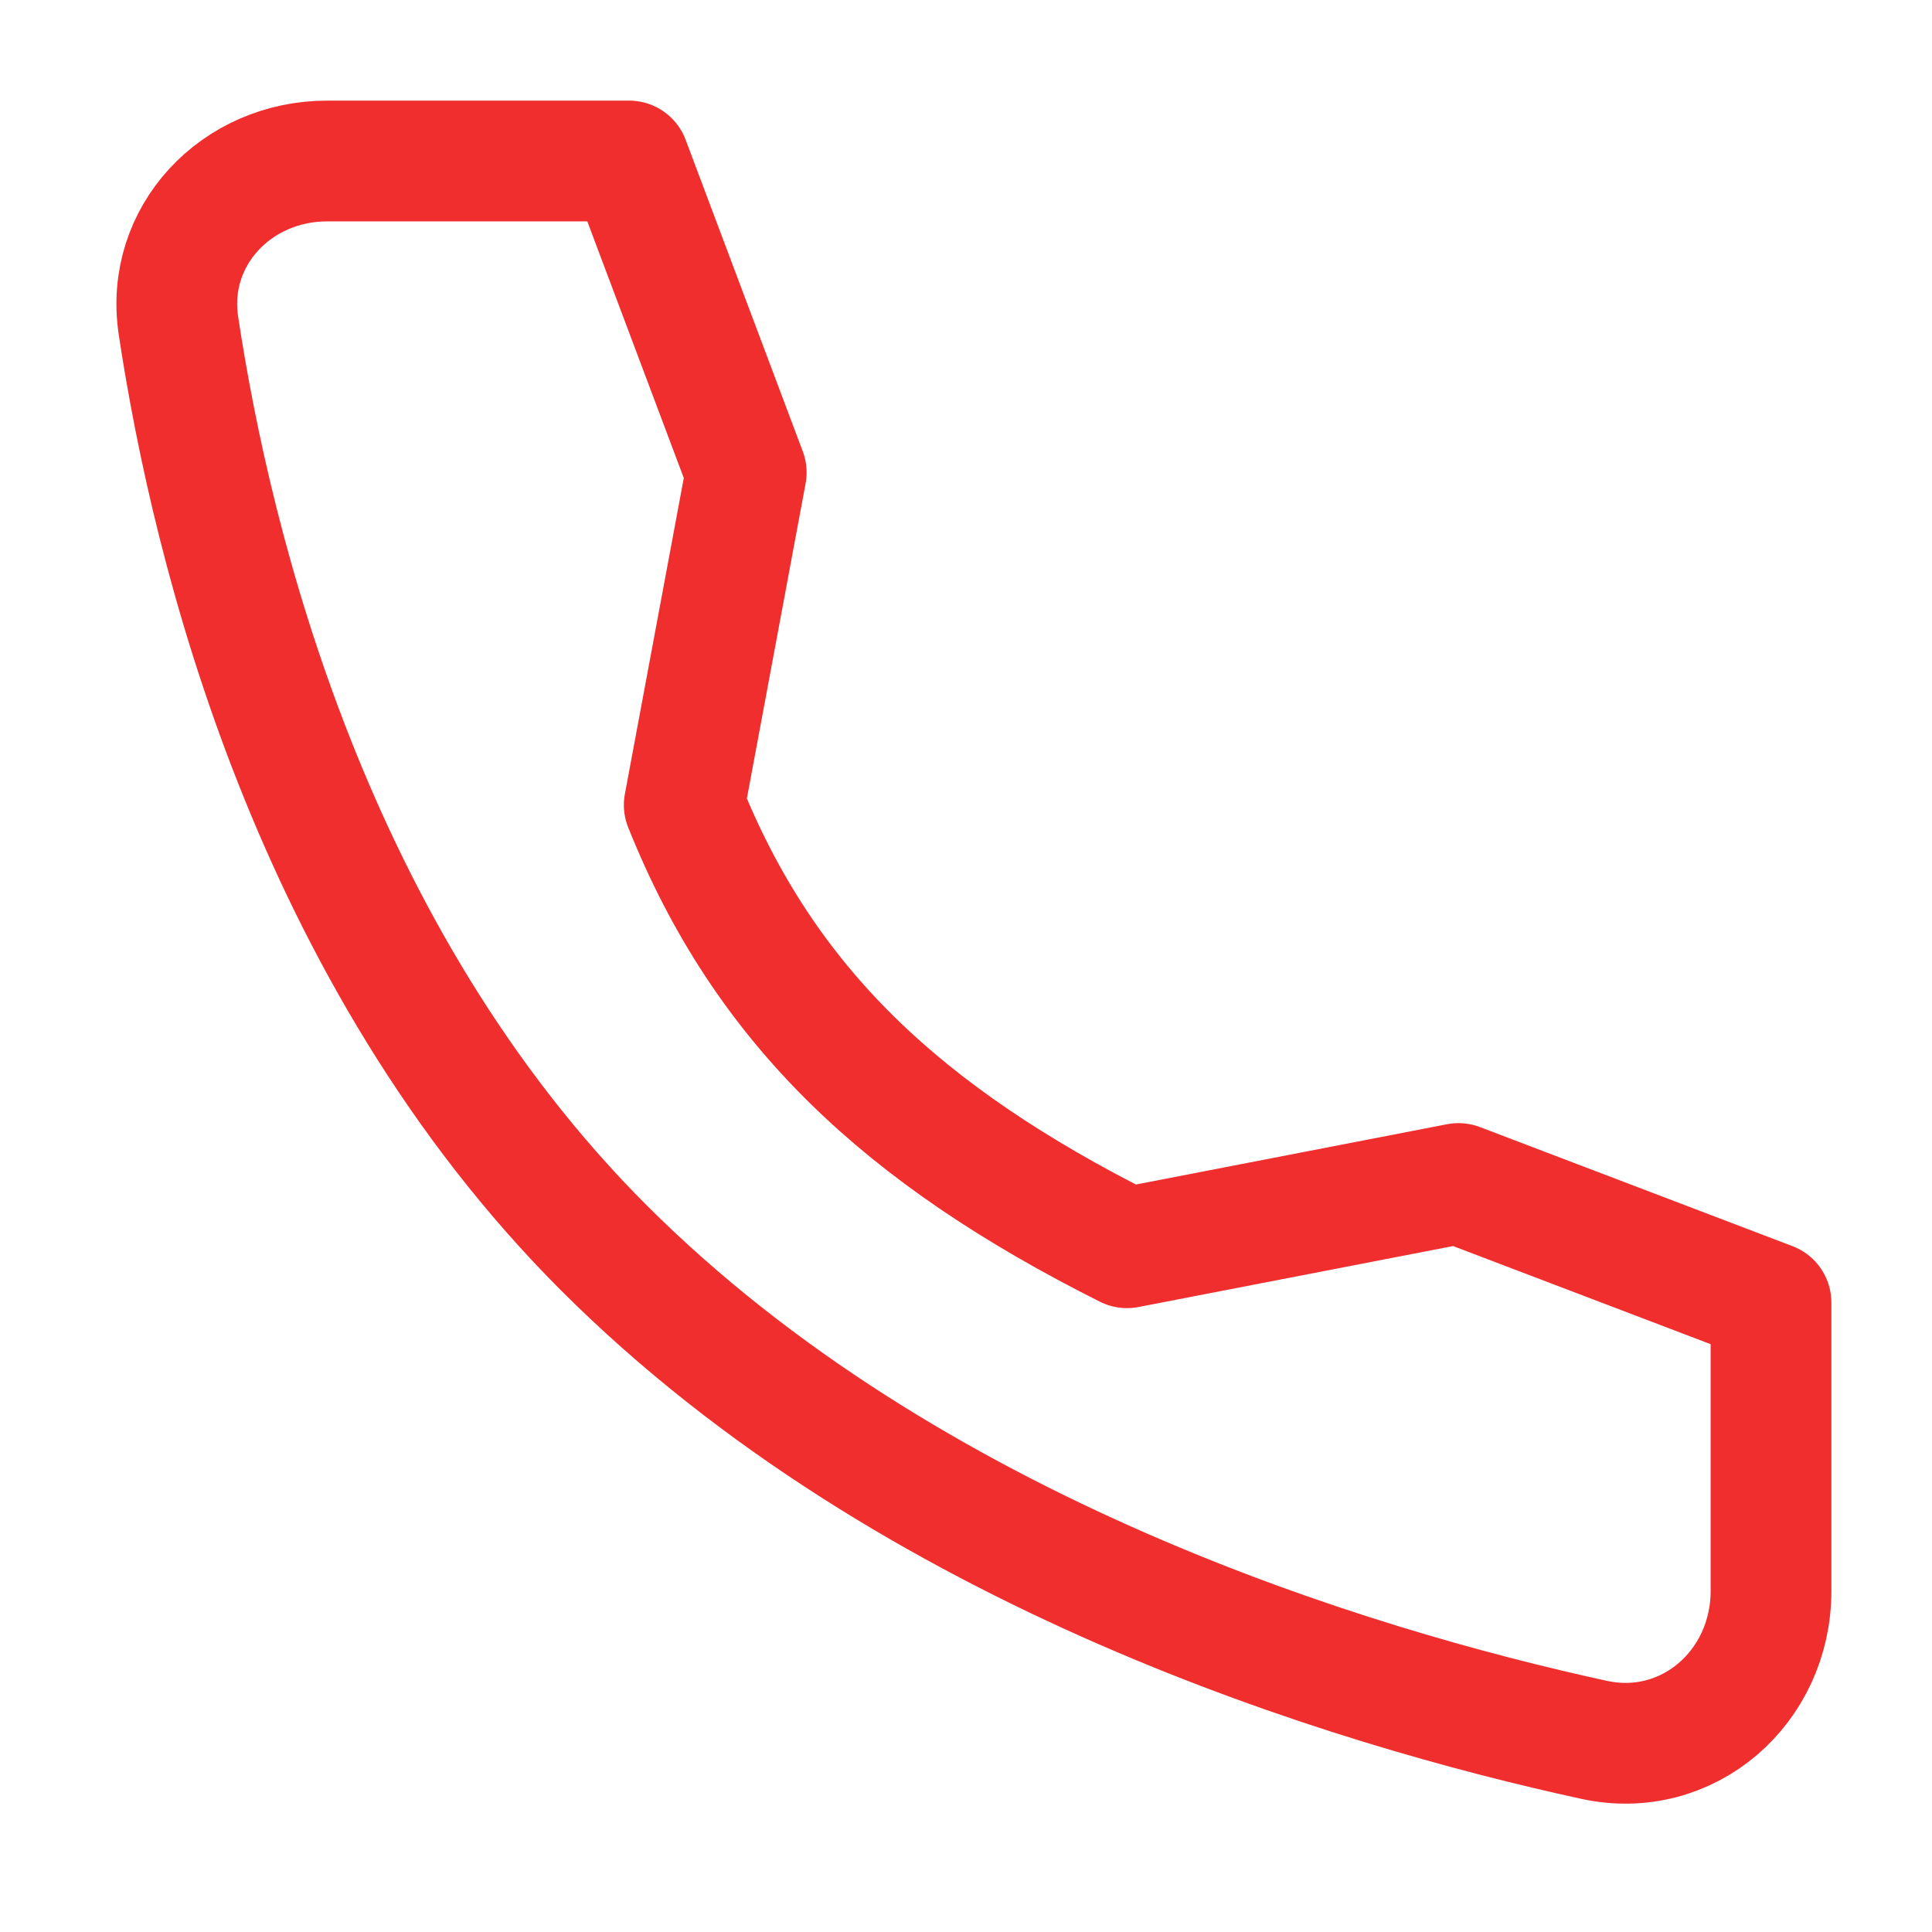
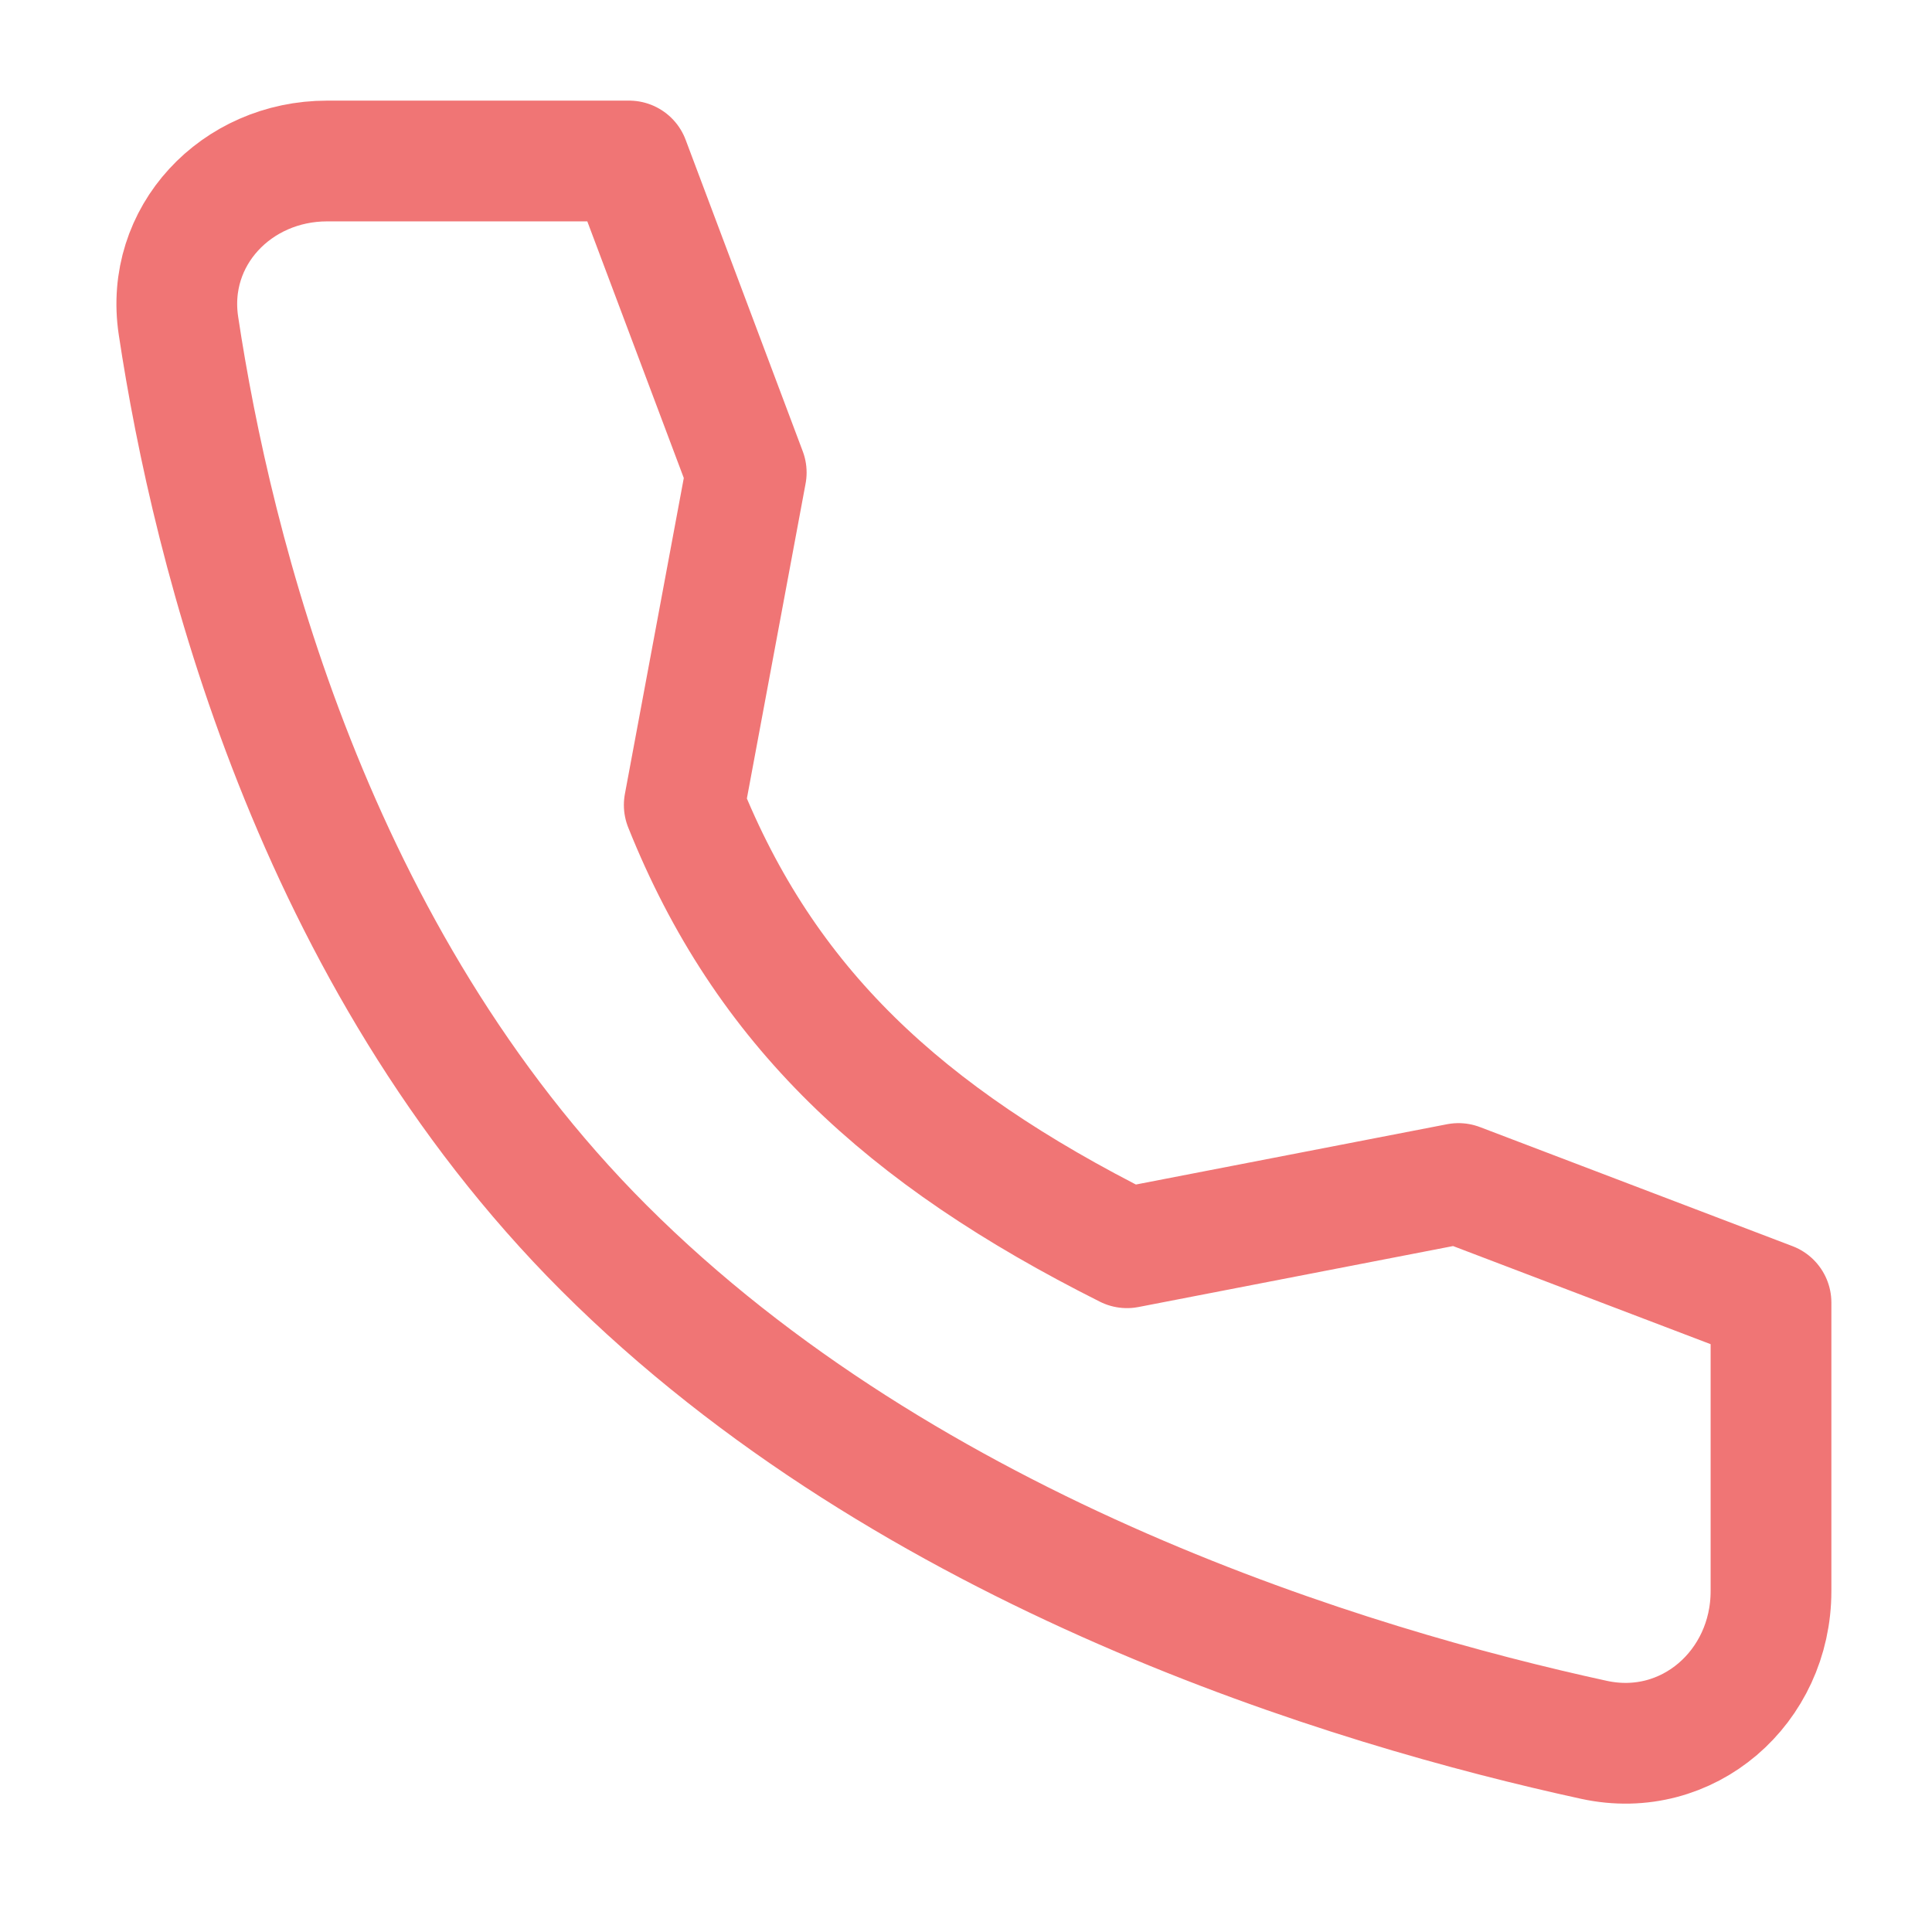
<svg xmlns="http://www.w3.org/2000/svg" width="64px" height="64px" stroke-width="1.5" viewBox="0 0 24 24" fill="none" color="#f02e2e">
-   <path d="M18.118 14.702L14 15.5c-2.782-1.396-4.5-3-5.5-5.5l.77-4.13L7.815 2H4.064c-1.128 0-2.016.932-1.847 2.047.42 2.783 1.66 7.83 5.283 11.453 3.805 3.805 9.286 5.456 12.302 6.113 1.165.253 2.198-.655 2.198-1.848v-3.584l-3.882-1.479z" stroke="#f02e2e" stroke-width="1.5" stroke-linecap="round" stroke-linejoin="round" />
+   <path d="M18.118 14.702L14 15.5c-2.782-1.396-4.5-3-5.5-5.5l.77-4.13L7.815 2H4.064c-1.128 0-2.016.932-1.847 2.047.42 2.783 1.66 7.83 5.283 11.453 3.805 3.805 9.286 5.456 12.302 6.113 1.165.253 2.198-.655 2.198-1.848v-3.584l-3.882-1.479z" stroke="#f07575" stroke-width="1.5" stroke-linecap="round" stroke-linejoin="round" />
</svg>
